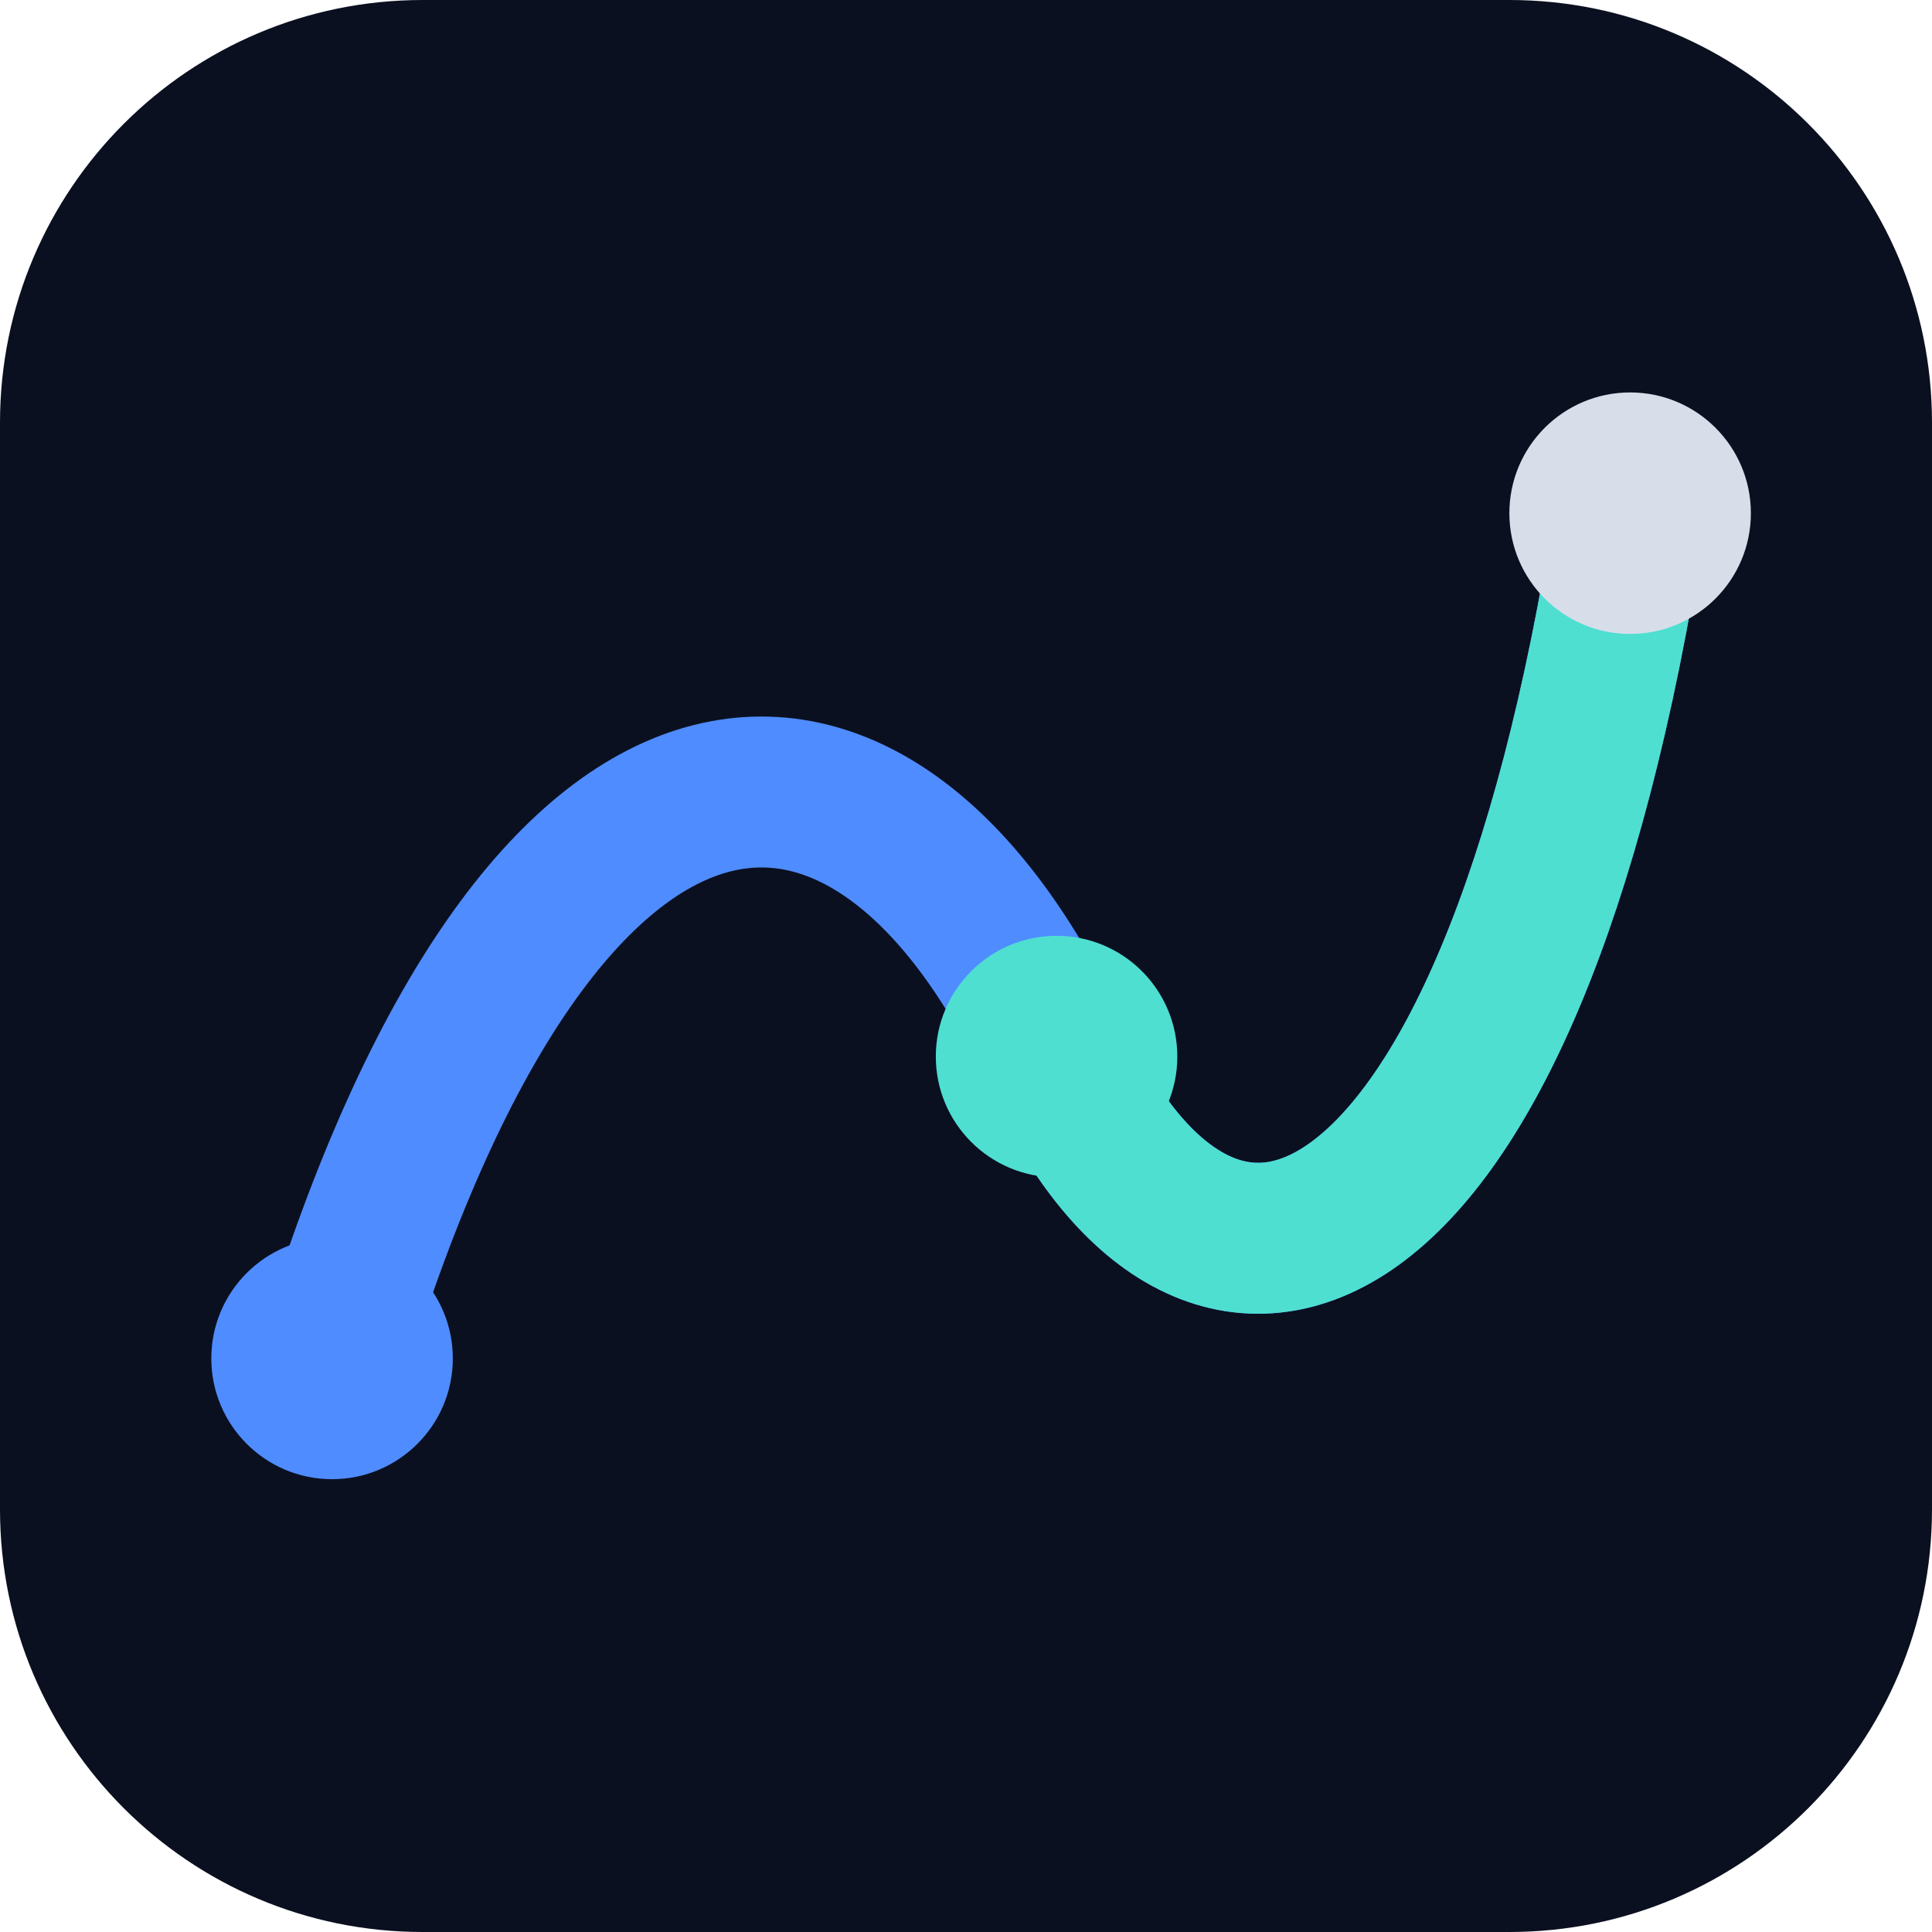
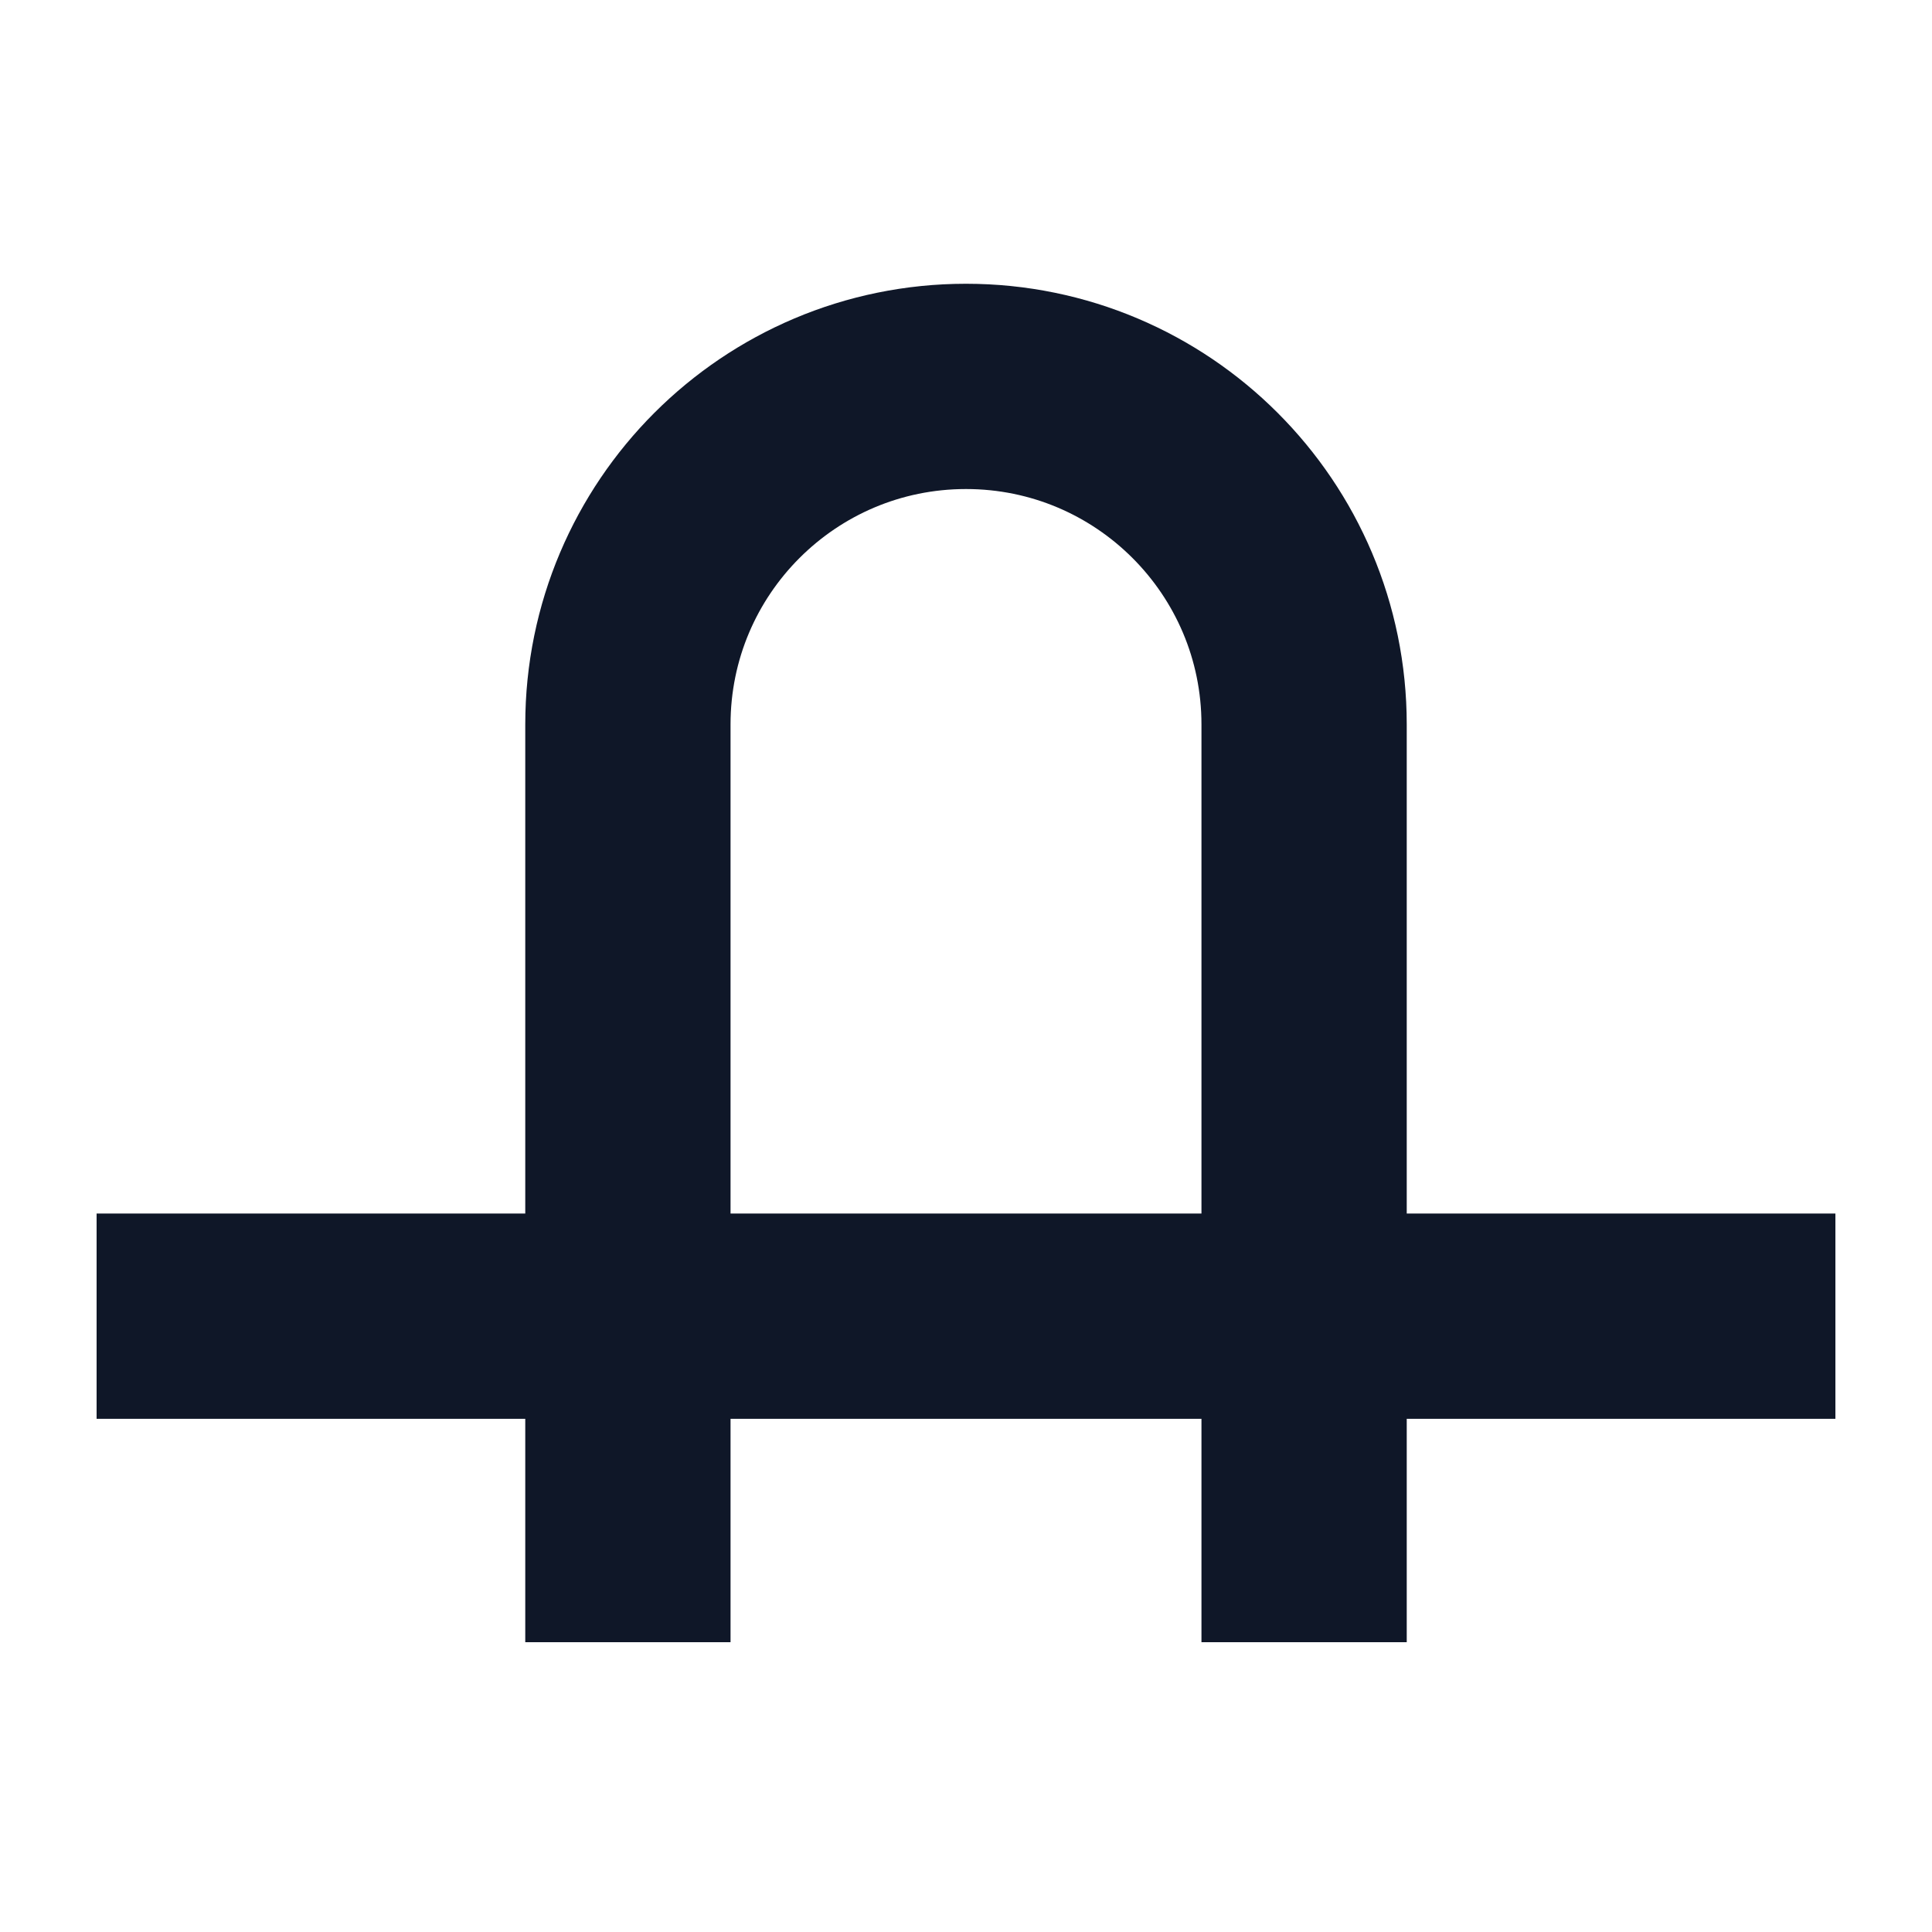
- <svg xmlns="http://www.w3.org/2000/svg" viewBox="0 0 64 64" role="img" aria-labelledby="title desc">
-   <rect width="64" height="64" rx="14" fill="#0B1020" />
-   <path d="M11 45C18 22 29 22 35 35C40 46 50 43 54 17" fill="none" stroke="#4F8CFF" stroke-width="5" stroke-linecap="round" stroke-linejoin="round" />
-   <path d="M35 35C40 46 50 43 54 17" fill="none" stroke="#4EDFD1" stroke-width="5" stroke-linecap="round" stroke-linejoin="round" />
-   <circle cx="11" cy="45" r="4" fill="#4F8CFF" />
-   <circle cx="35" cy="35" r="4" fill="#4EDFD1" />
-   <circle cx="54" cy="17" r="4" fill="#D7DEEA" />
+ <svg xmlns="http://www.w3.org/2000/svg" viewBox="0 0 16 16" role="img" aria-label="Threadline">
+   <style>@media (prefers-color-scheme: dark) { path { stroke: #D7DEEA; } }</style>
+   <path data-role="mark" fill="none" stroke="#0F1728" stroke-width="1.7" d="M 5.2 13.6 V 6 A 2.8 2.8 0 0 1 10.8 6 V 13.6" />
+   <path data-role="mark" fill="none" stroke="#0F1728" stroke-width="1.7" d="M 0.8 10.9 H 15.2" />
</svg>
